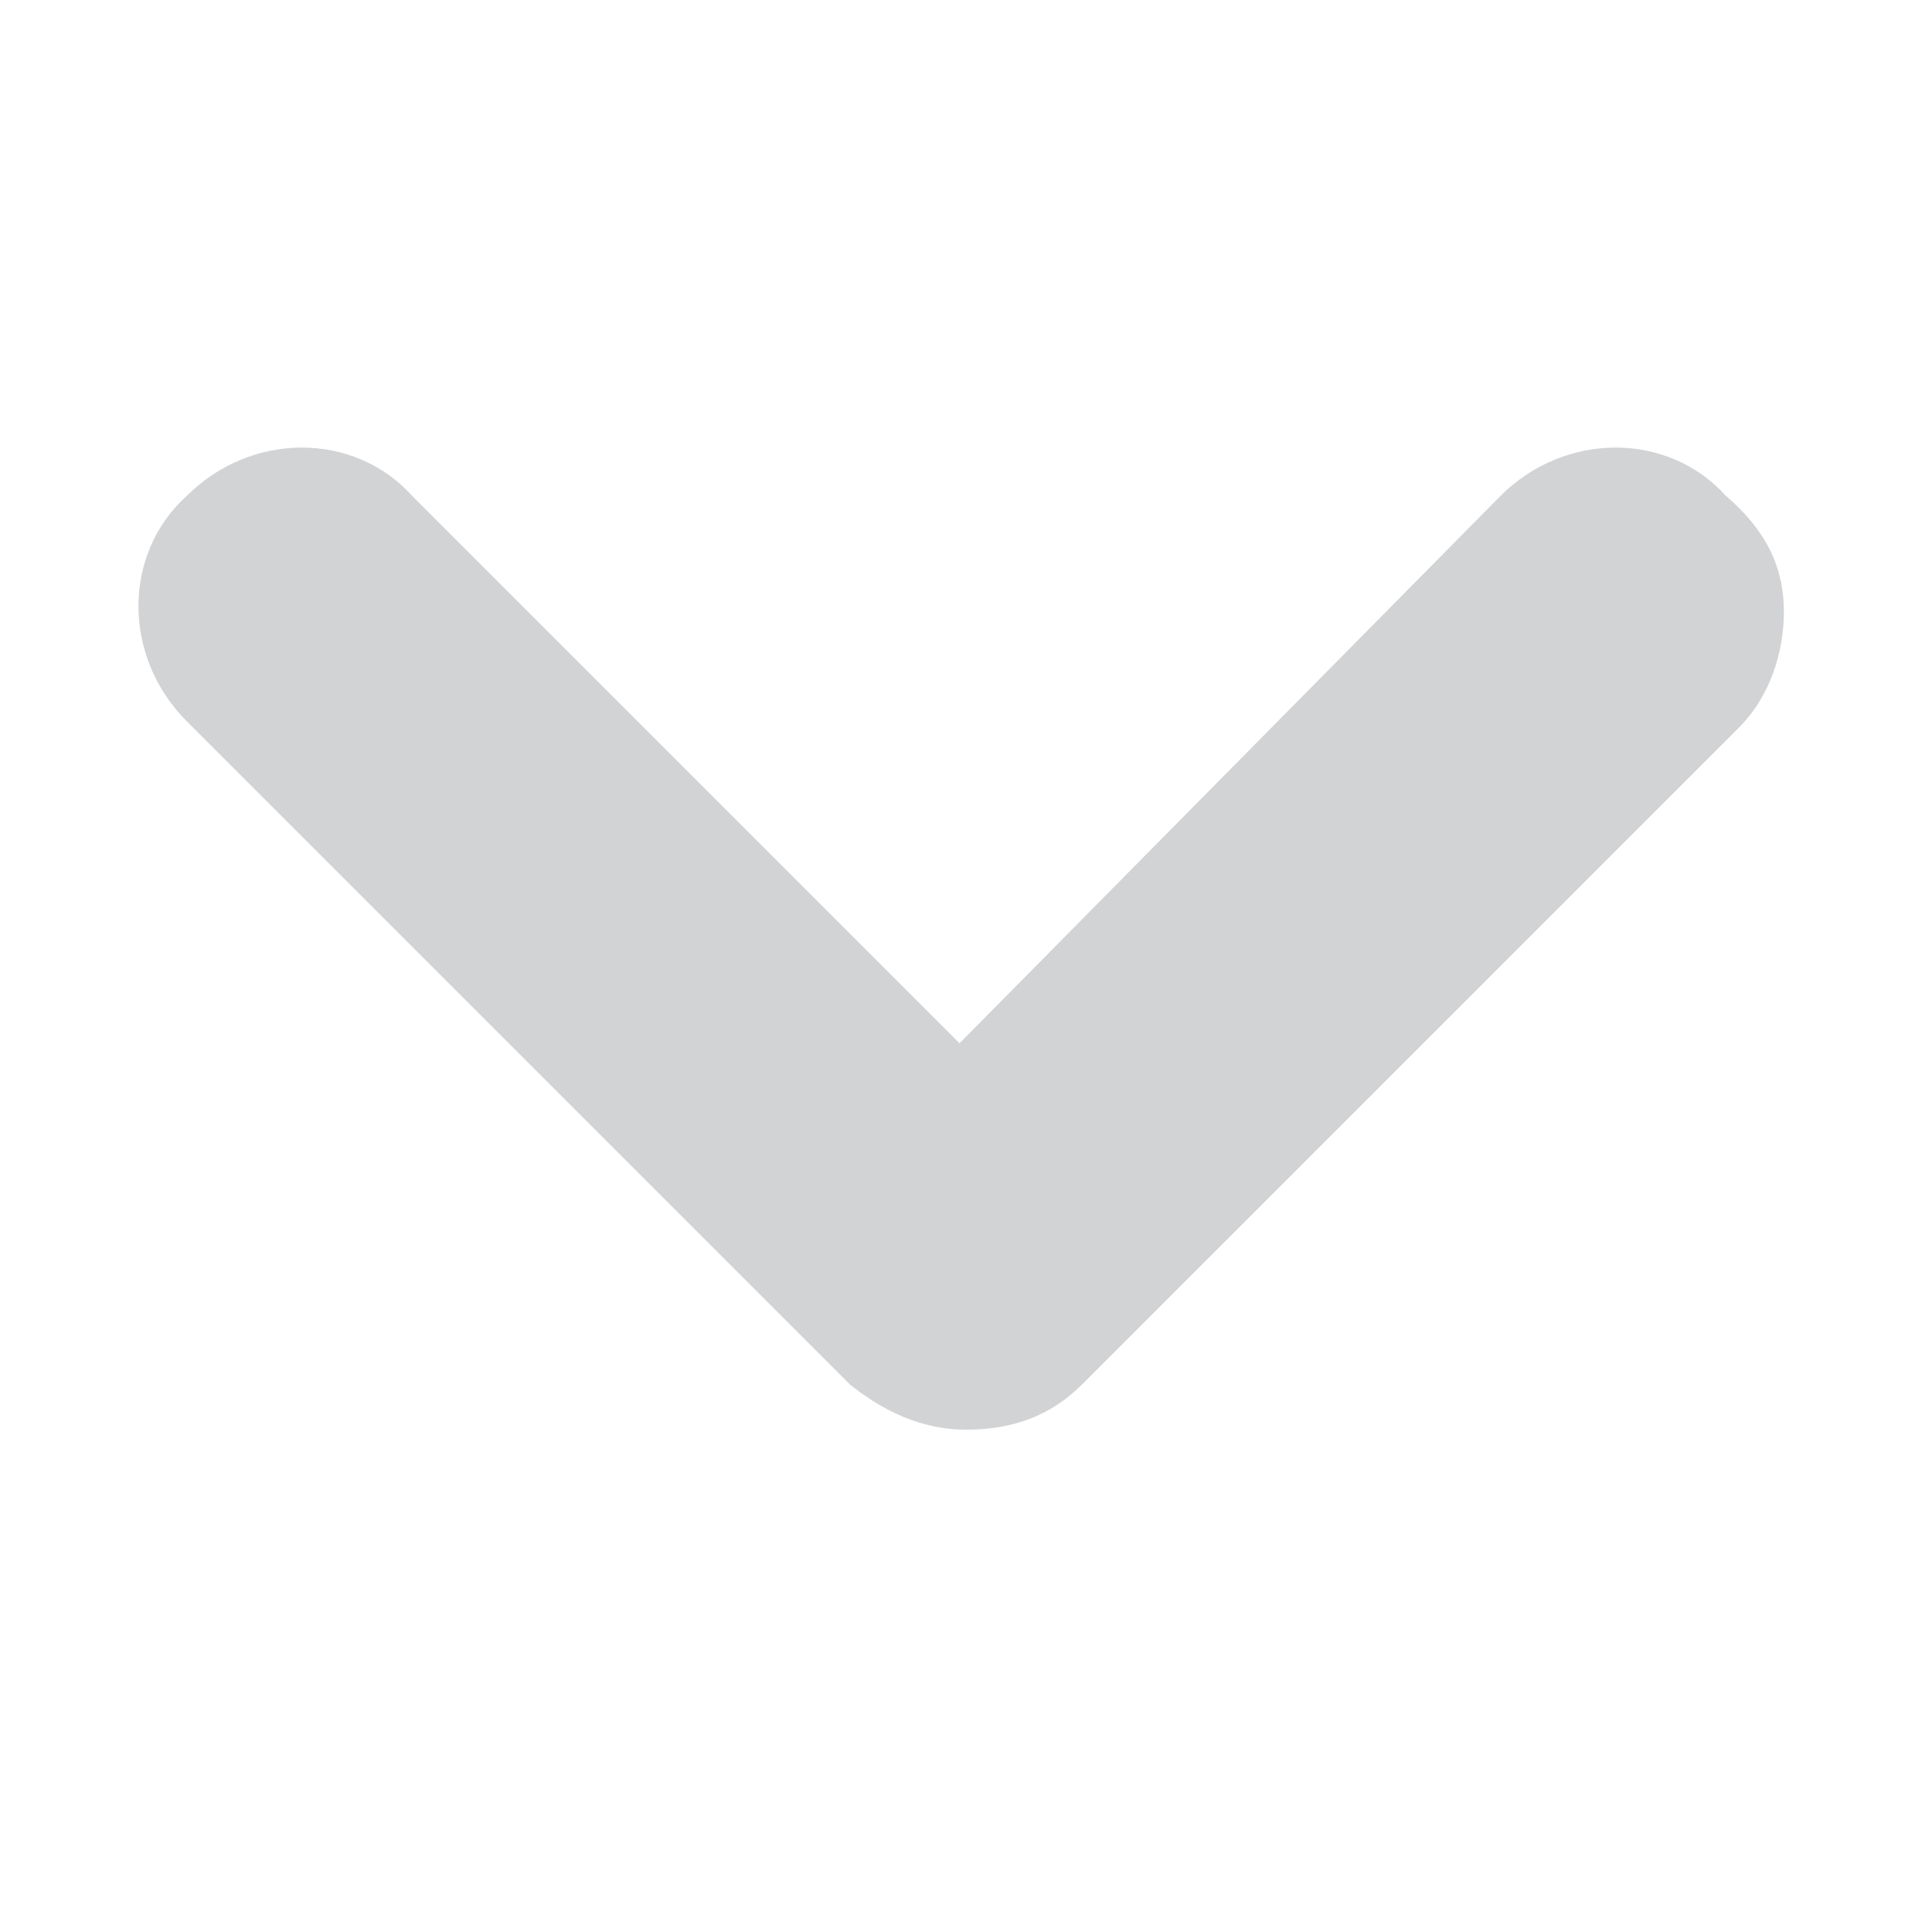
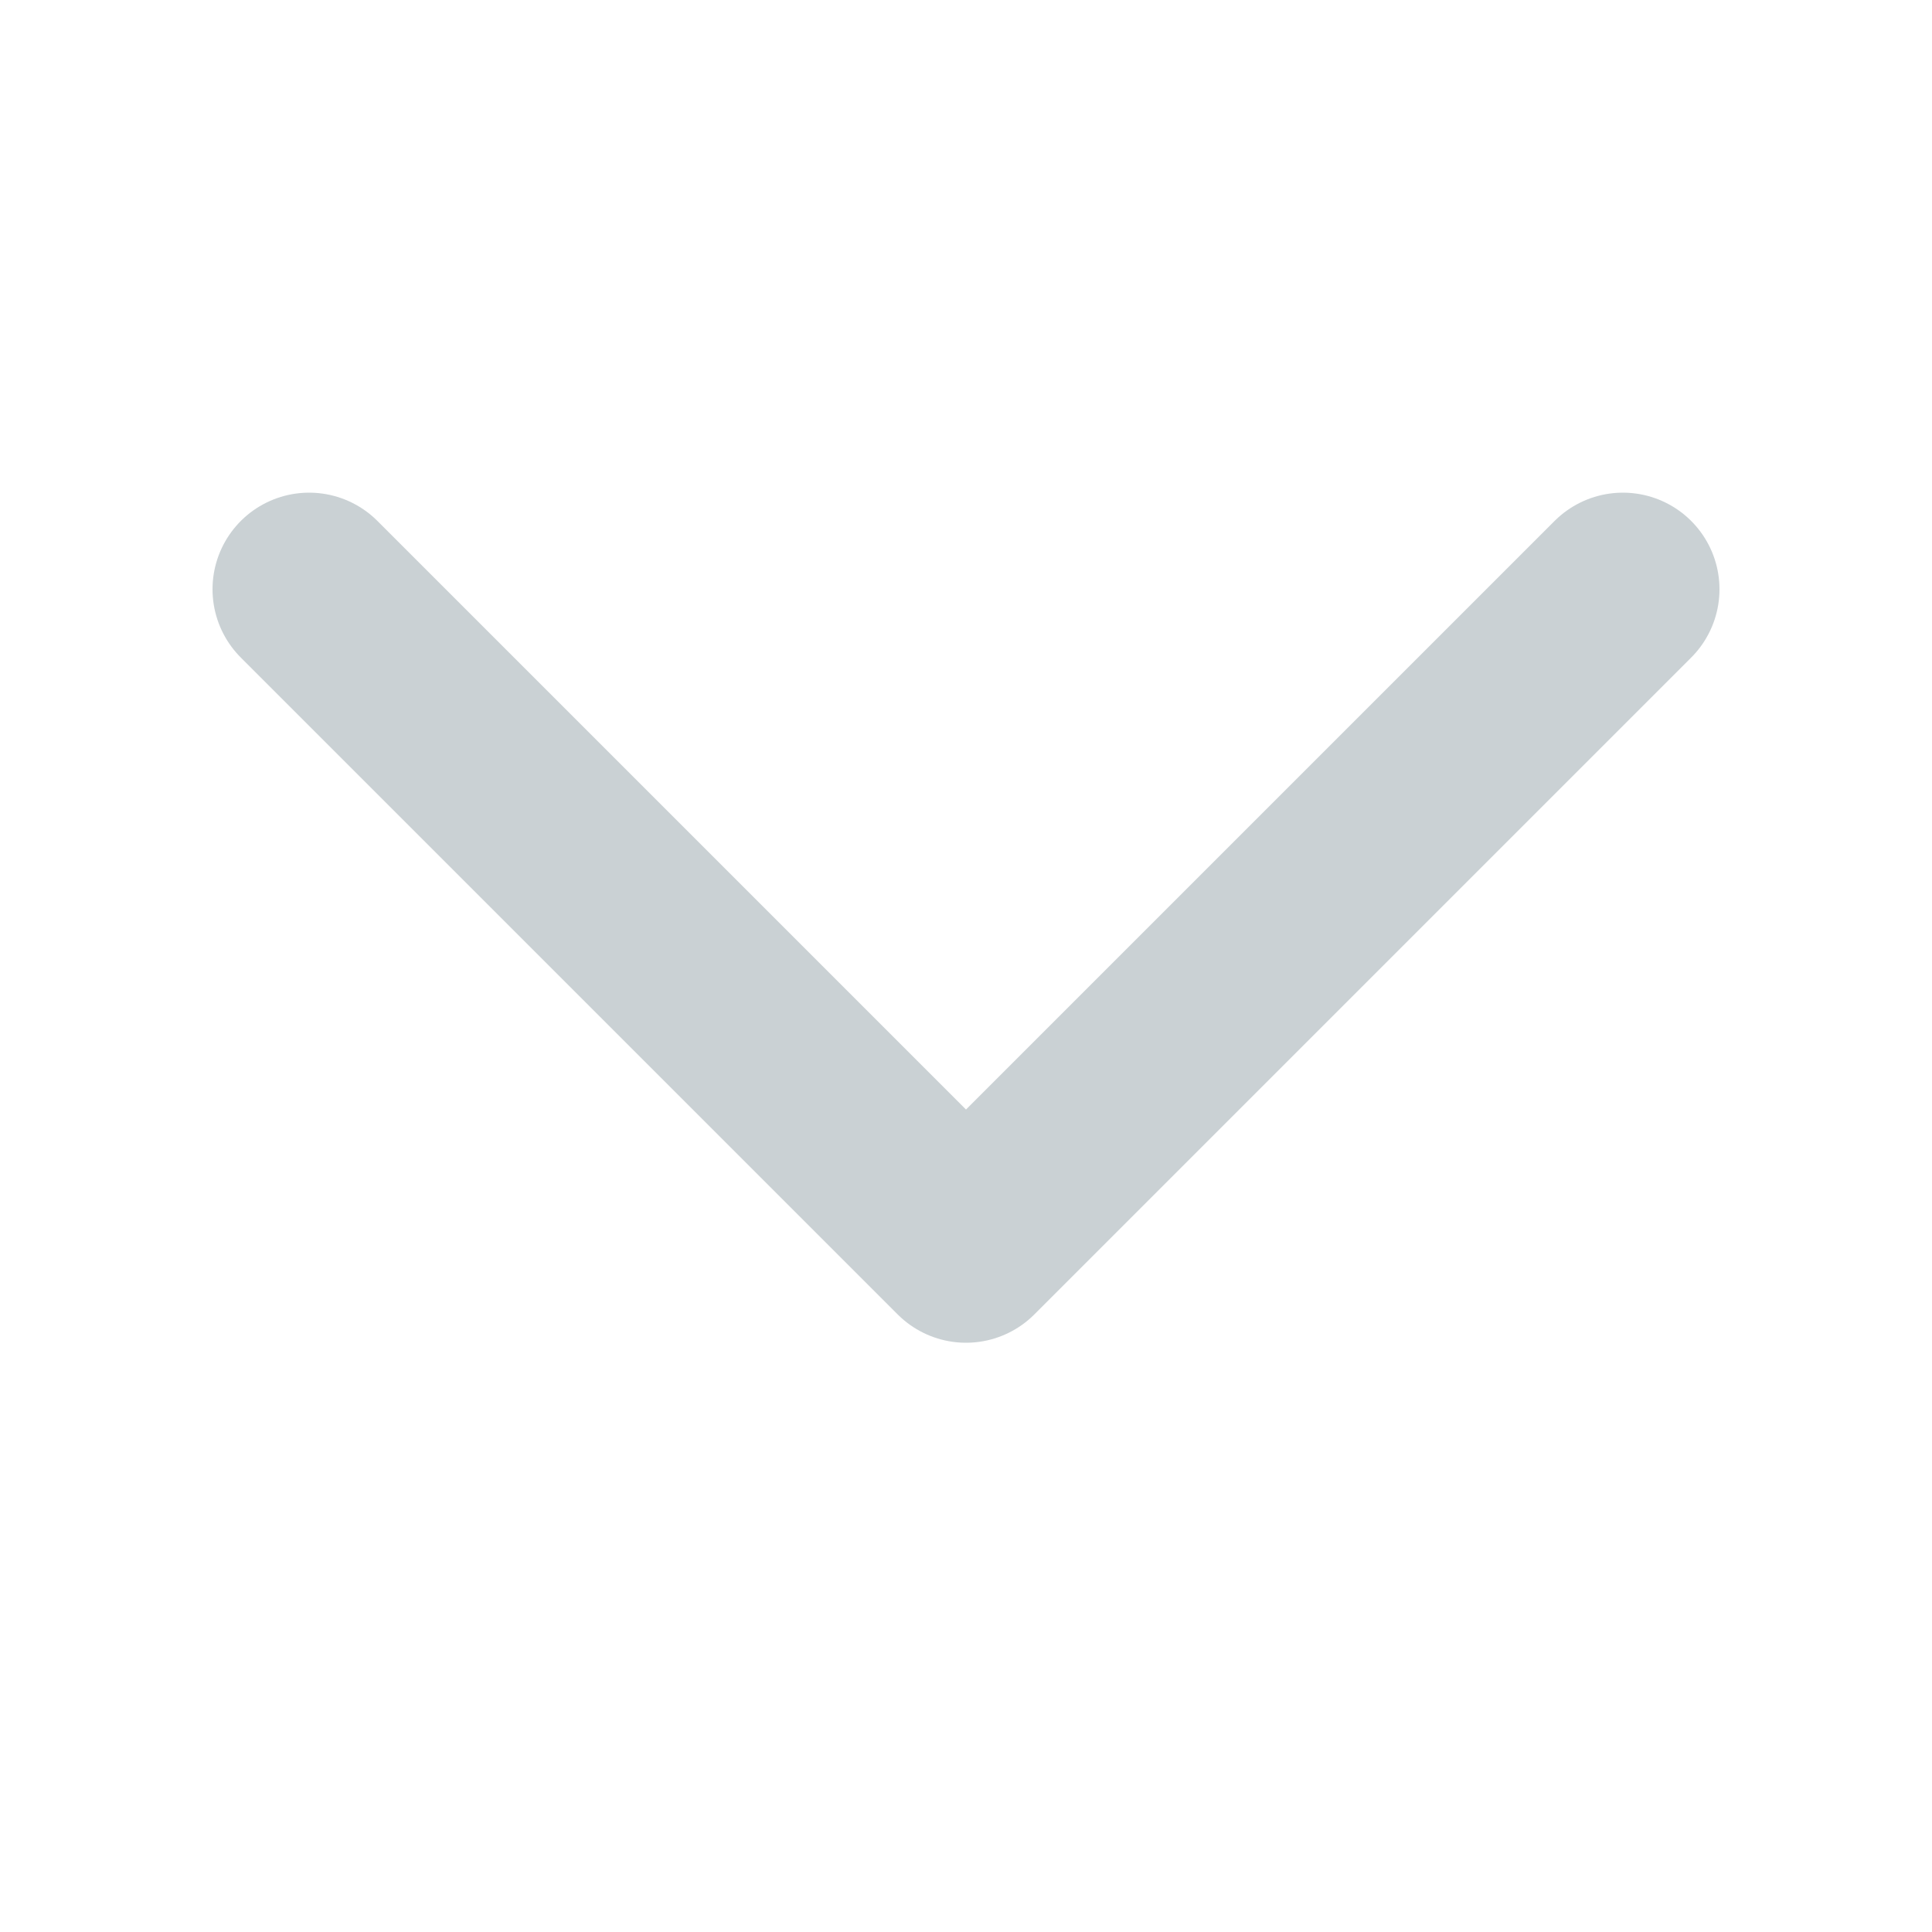
- <svg xmlns="http://www.w3.org/2000/svg" version="1.1" id="Layer_1" x="0px" y="0px" viewBox="-284 286 30 30" style="enable-background:new -284 286 30 30;" xml:space="preserve">
+ <svg xmlns="http://www.w3.org/2000/svg" version="1.1" id="Layer_1" x="0px" y="0px" viewBox="0 0 20 20" style="enable-background:new 0 0 20 20;" xml:space="preserve">
  <style type="text/css">
- 	.st0{fill:#D2D3D5;}
+ 	.st0{fill:none;stroke:#CAD1D4;stroke-width:2;stroke-linecap:round;stroke-linejoin:round;stroke-miterlimit:10;}
</style>
-   <g>
-     <path class="st0" d="M-258.8,295.5" />
-     <path class="st0" d="M-256.3,295.5c0,0.6-0.2,1.3-0.7,1.8l-10.2,10.2c-0.5,0.5-1.1,0.7-1.8,0.7c-0.7,0-1.3-0.3-1.8-0.7l-10.3-10.3   c-1-1-1-2.6,0-3.5c1-1,2.6-1,3.5,0l8.5,8.5l8.4-8.5c1-1,2.6-1,3.5,0C-256.5,294.3-256.3,294.9-256.3,295.5z" />
-   </g>
+   <polyline class="st0" points="3.2,6.1 10,12.9 16.8,6.1 " />
</svg>
